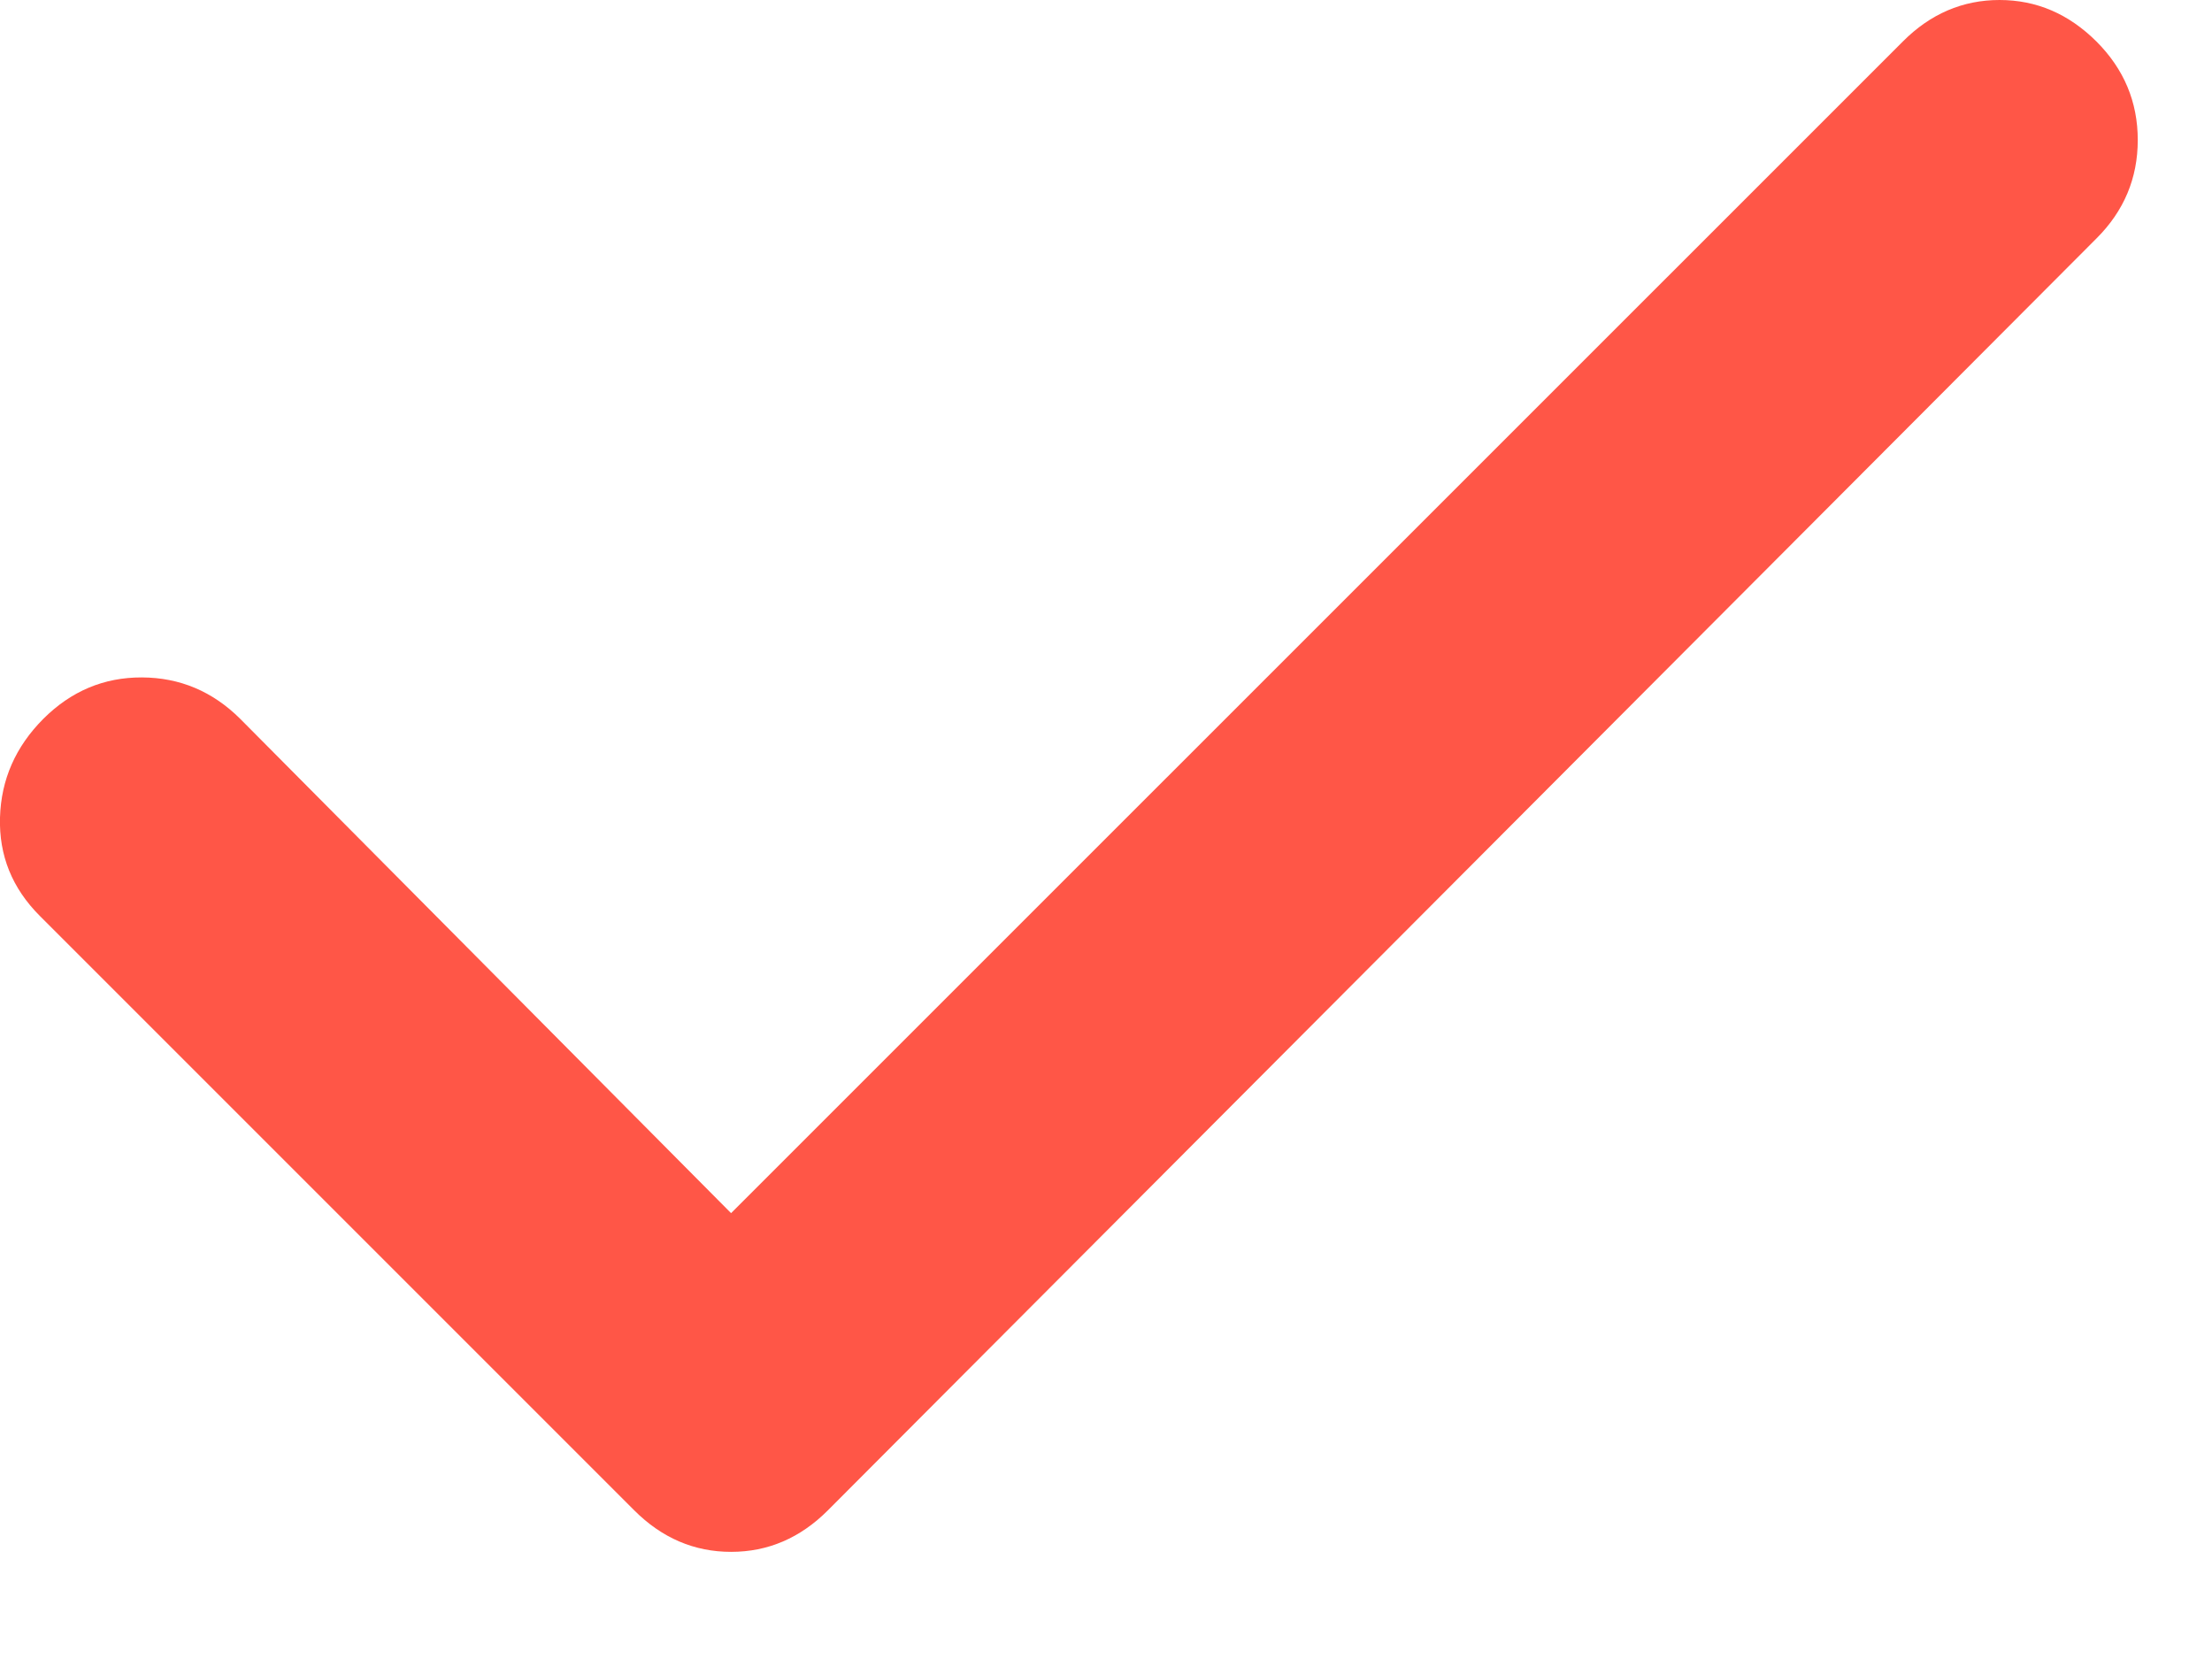
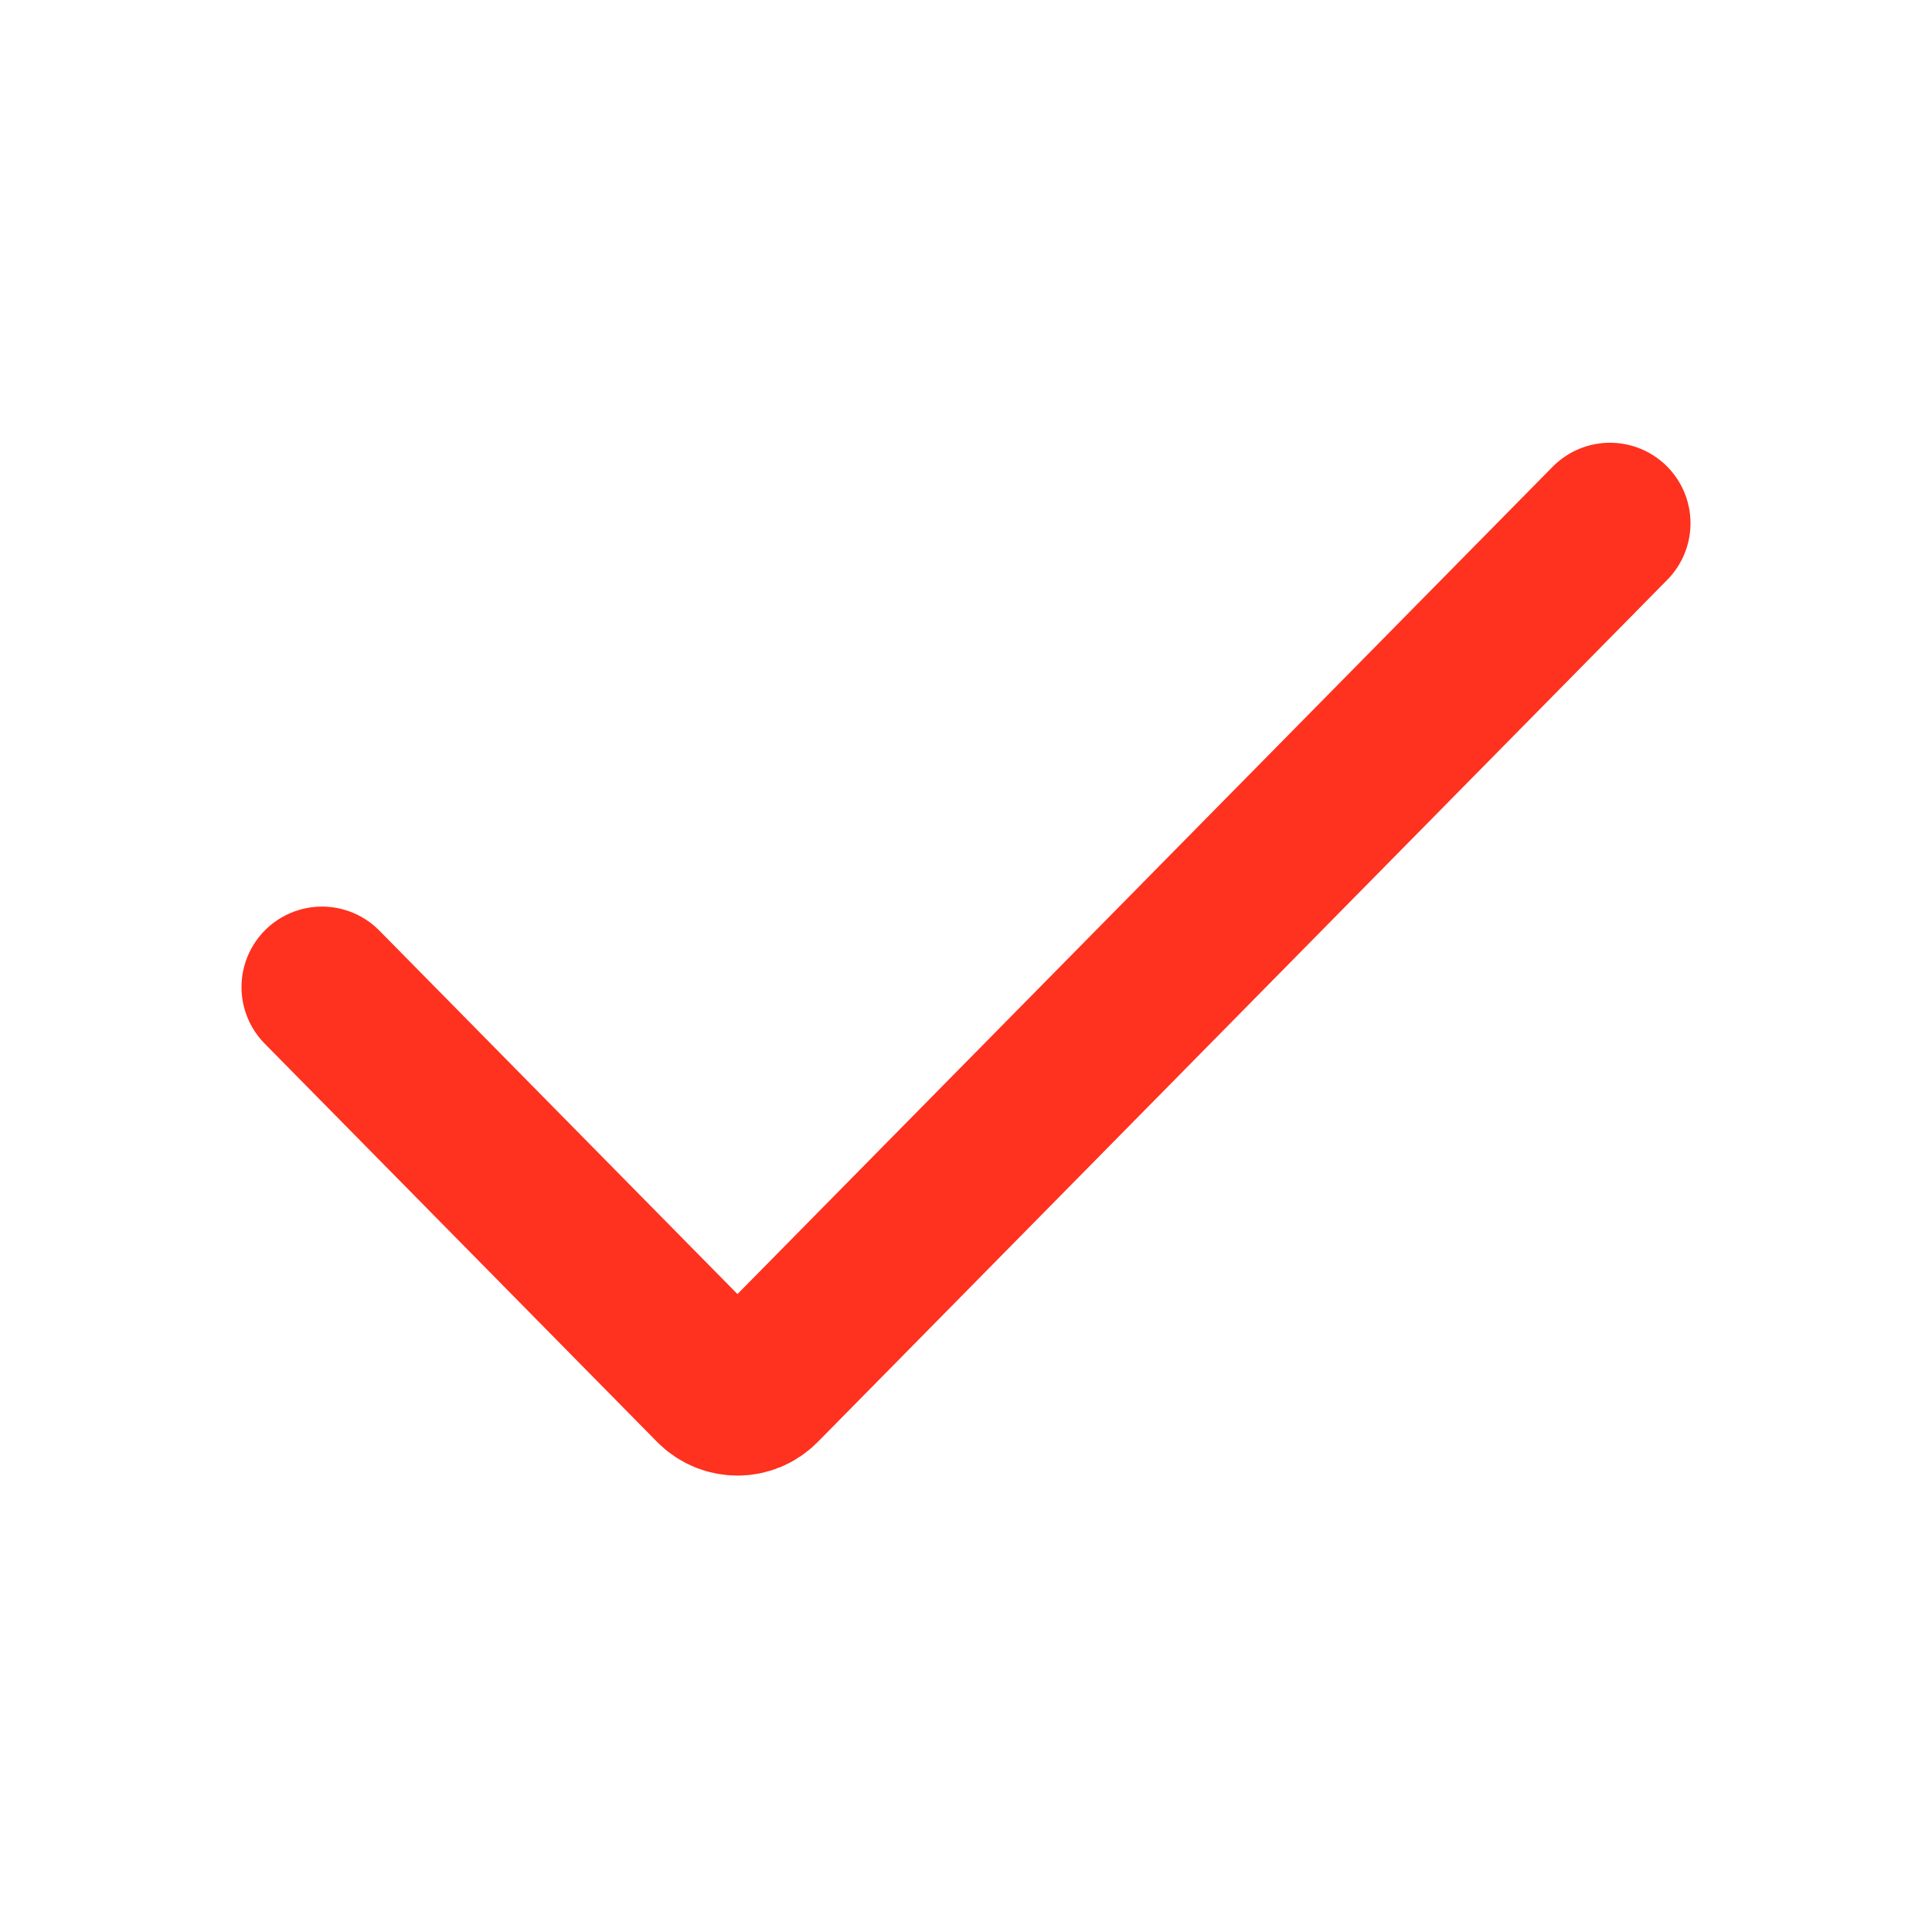
- <svg xmlns="http://www.w3.org/2000/svg" width="16" height="12" viewBox="0 0 16 12" fill="none">
-   <path d="M5.288 8.775L13.764 0.3C13.963 0.1 14.197 0 14.463 0C14.73 0 14.963 0.1 15.164 0.3C15.364 0.5 15.463 0.738 15.463 1.013C15.463 1.288 15.364 1.526 15.164 1.725L5.988 10.925C5.788 11.125 5.555 11.225 5.288 11.225C5.022 11.225 4.788 11.125 4.588 10.925L0.288 6.625C0.088 6.425 -0.008 6.188 0 5.913C0.008 5.638 0.113 5.401 0.313 5.2C0.514 4.999 0.752 4.899 1.026 4.9C1.301 4.901 1.538 5.001 1.738 5.2L5.288 8.775Z" fill="#FF5647" />
+ <svg xmlns="http://www.w3.org/2000/svg" width="24" height="24" viewBox="0 0 24 24" fill="none">
+   <path d="M4 12.262L8.876 17.211C9.033 17.37 9.29 17.37 9.446 17.211L20 6.5" stroke="#FF311F" stroke-width="2" stroke-linecap="round" />
</svg>
